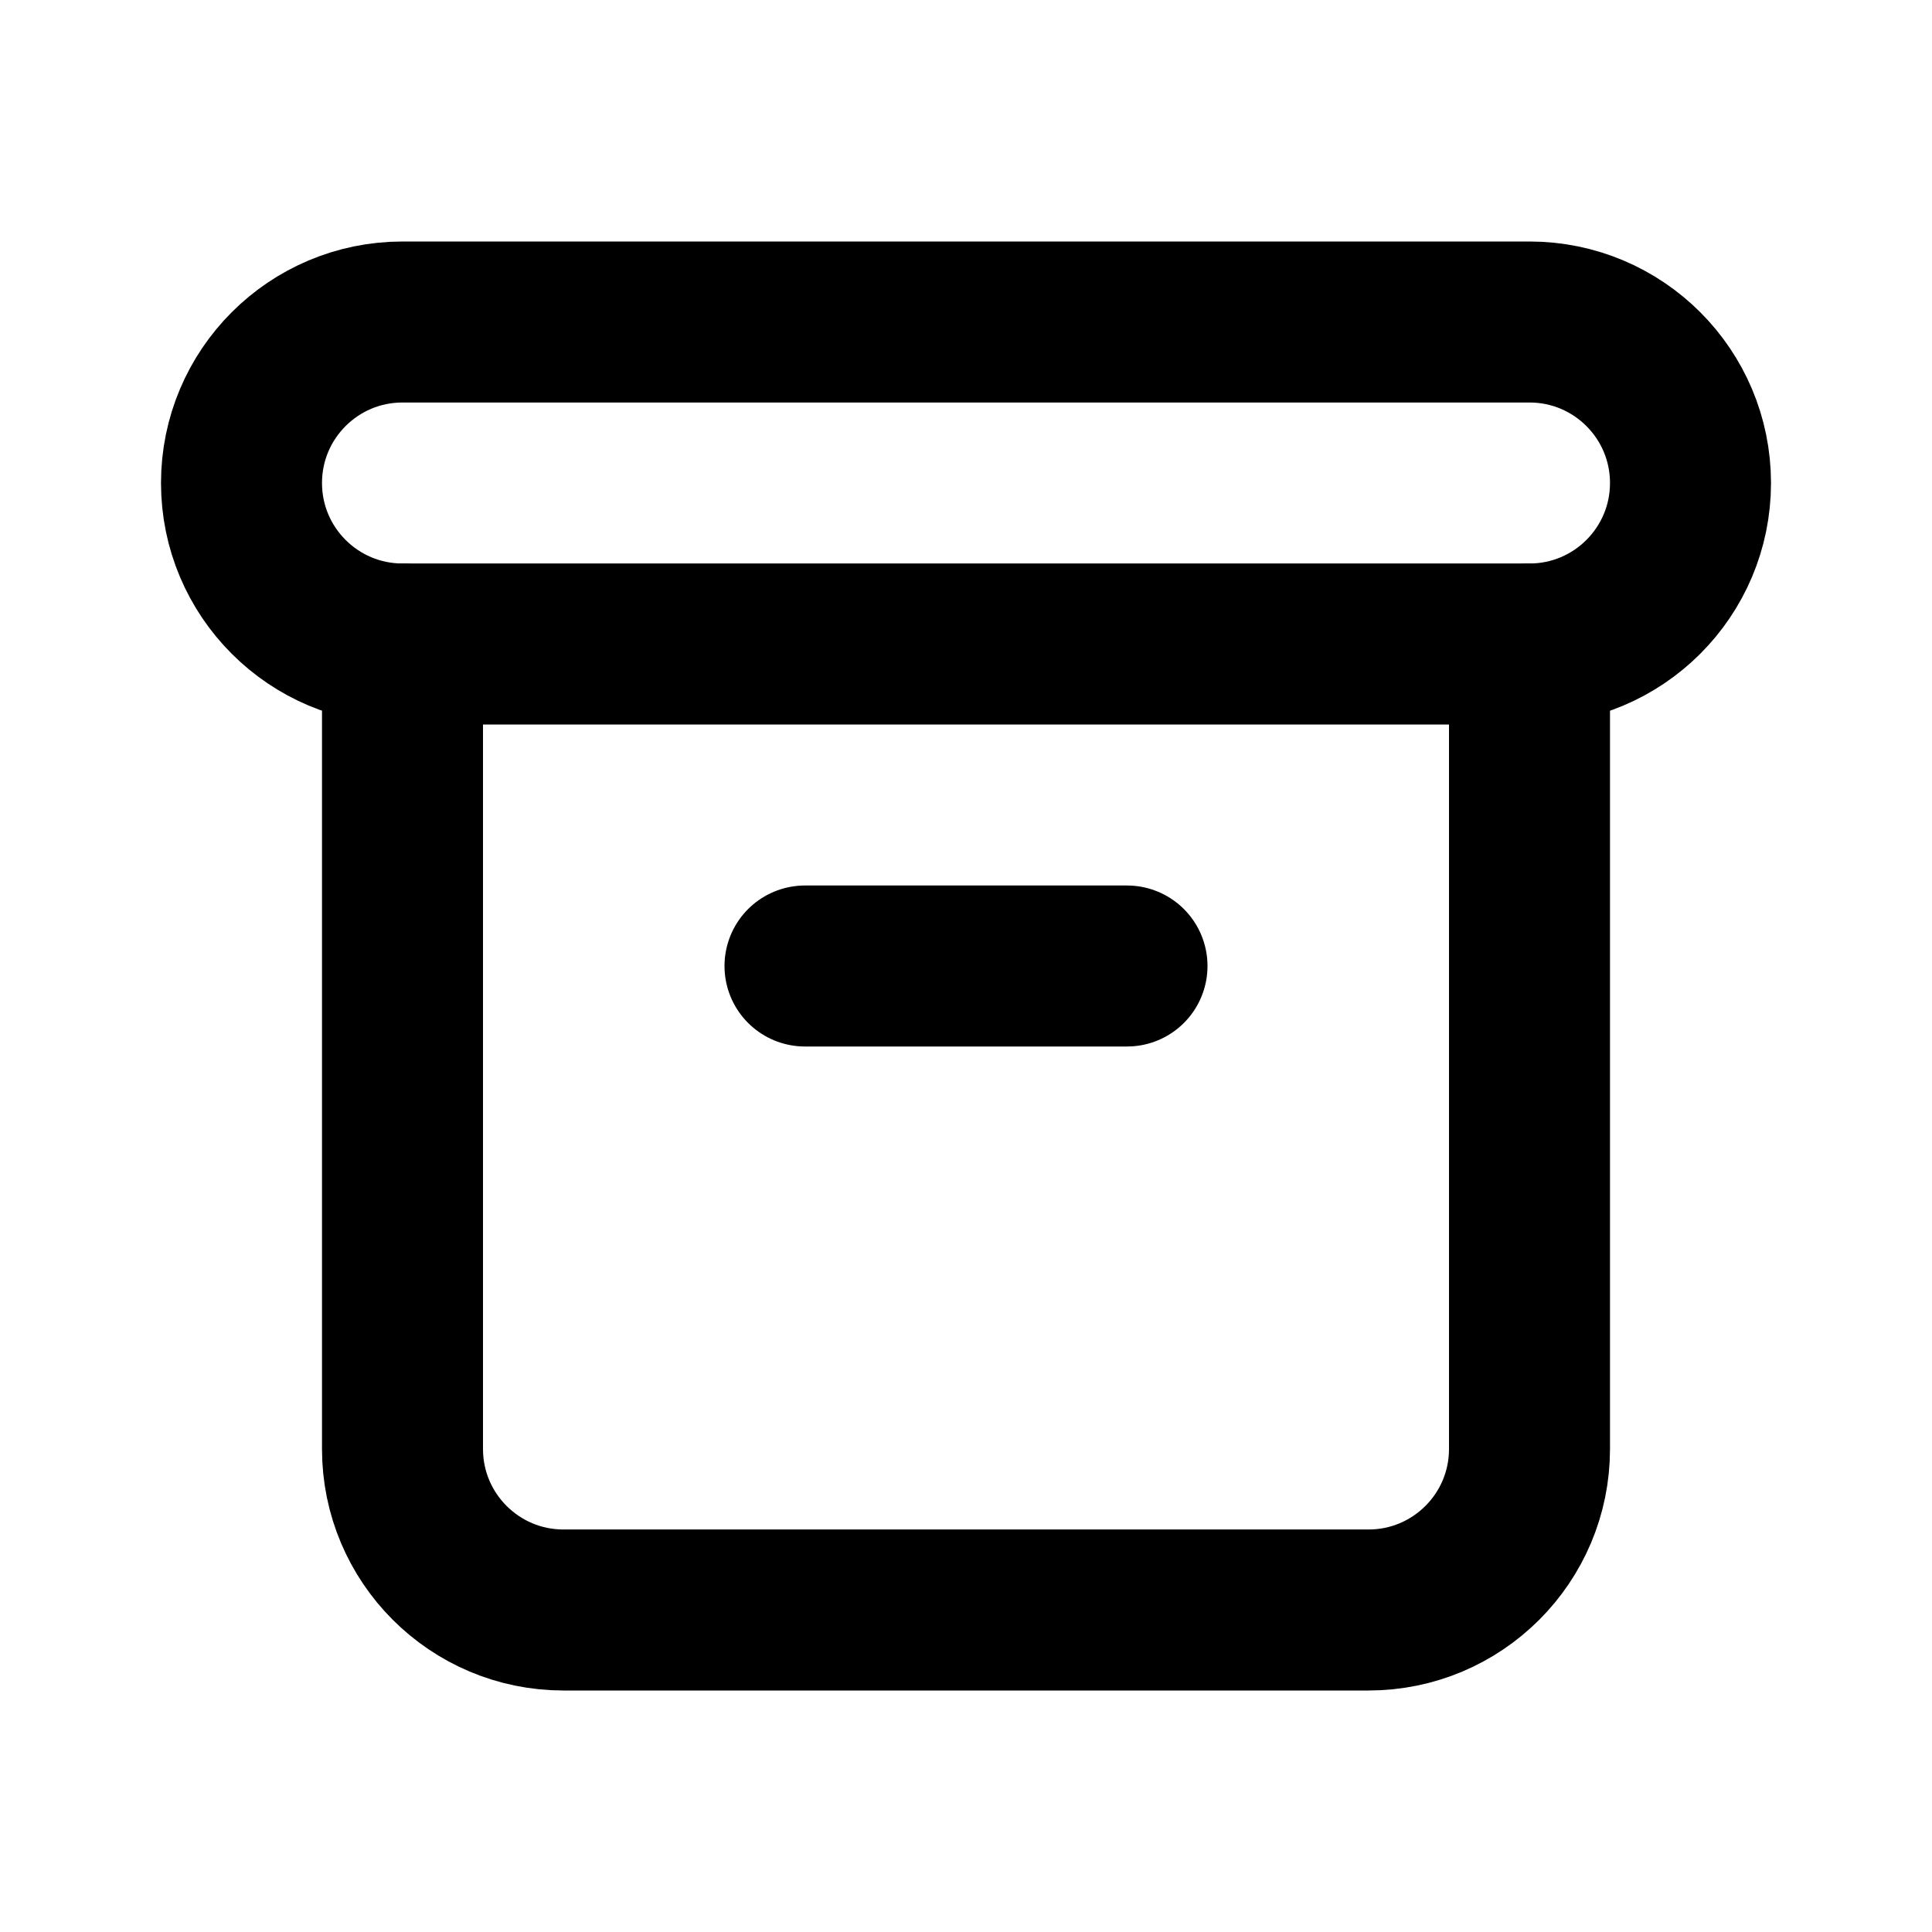
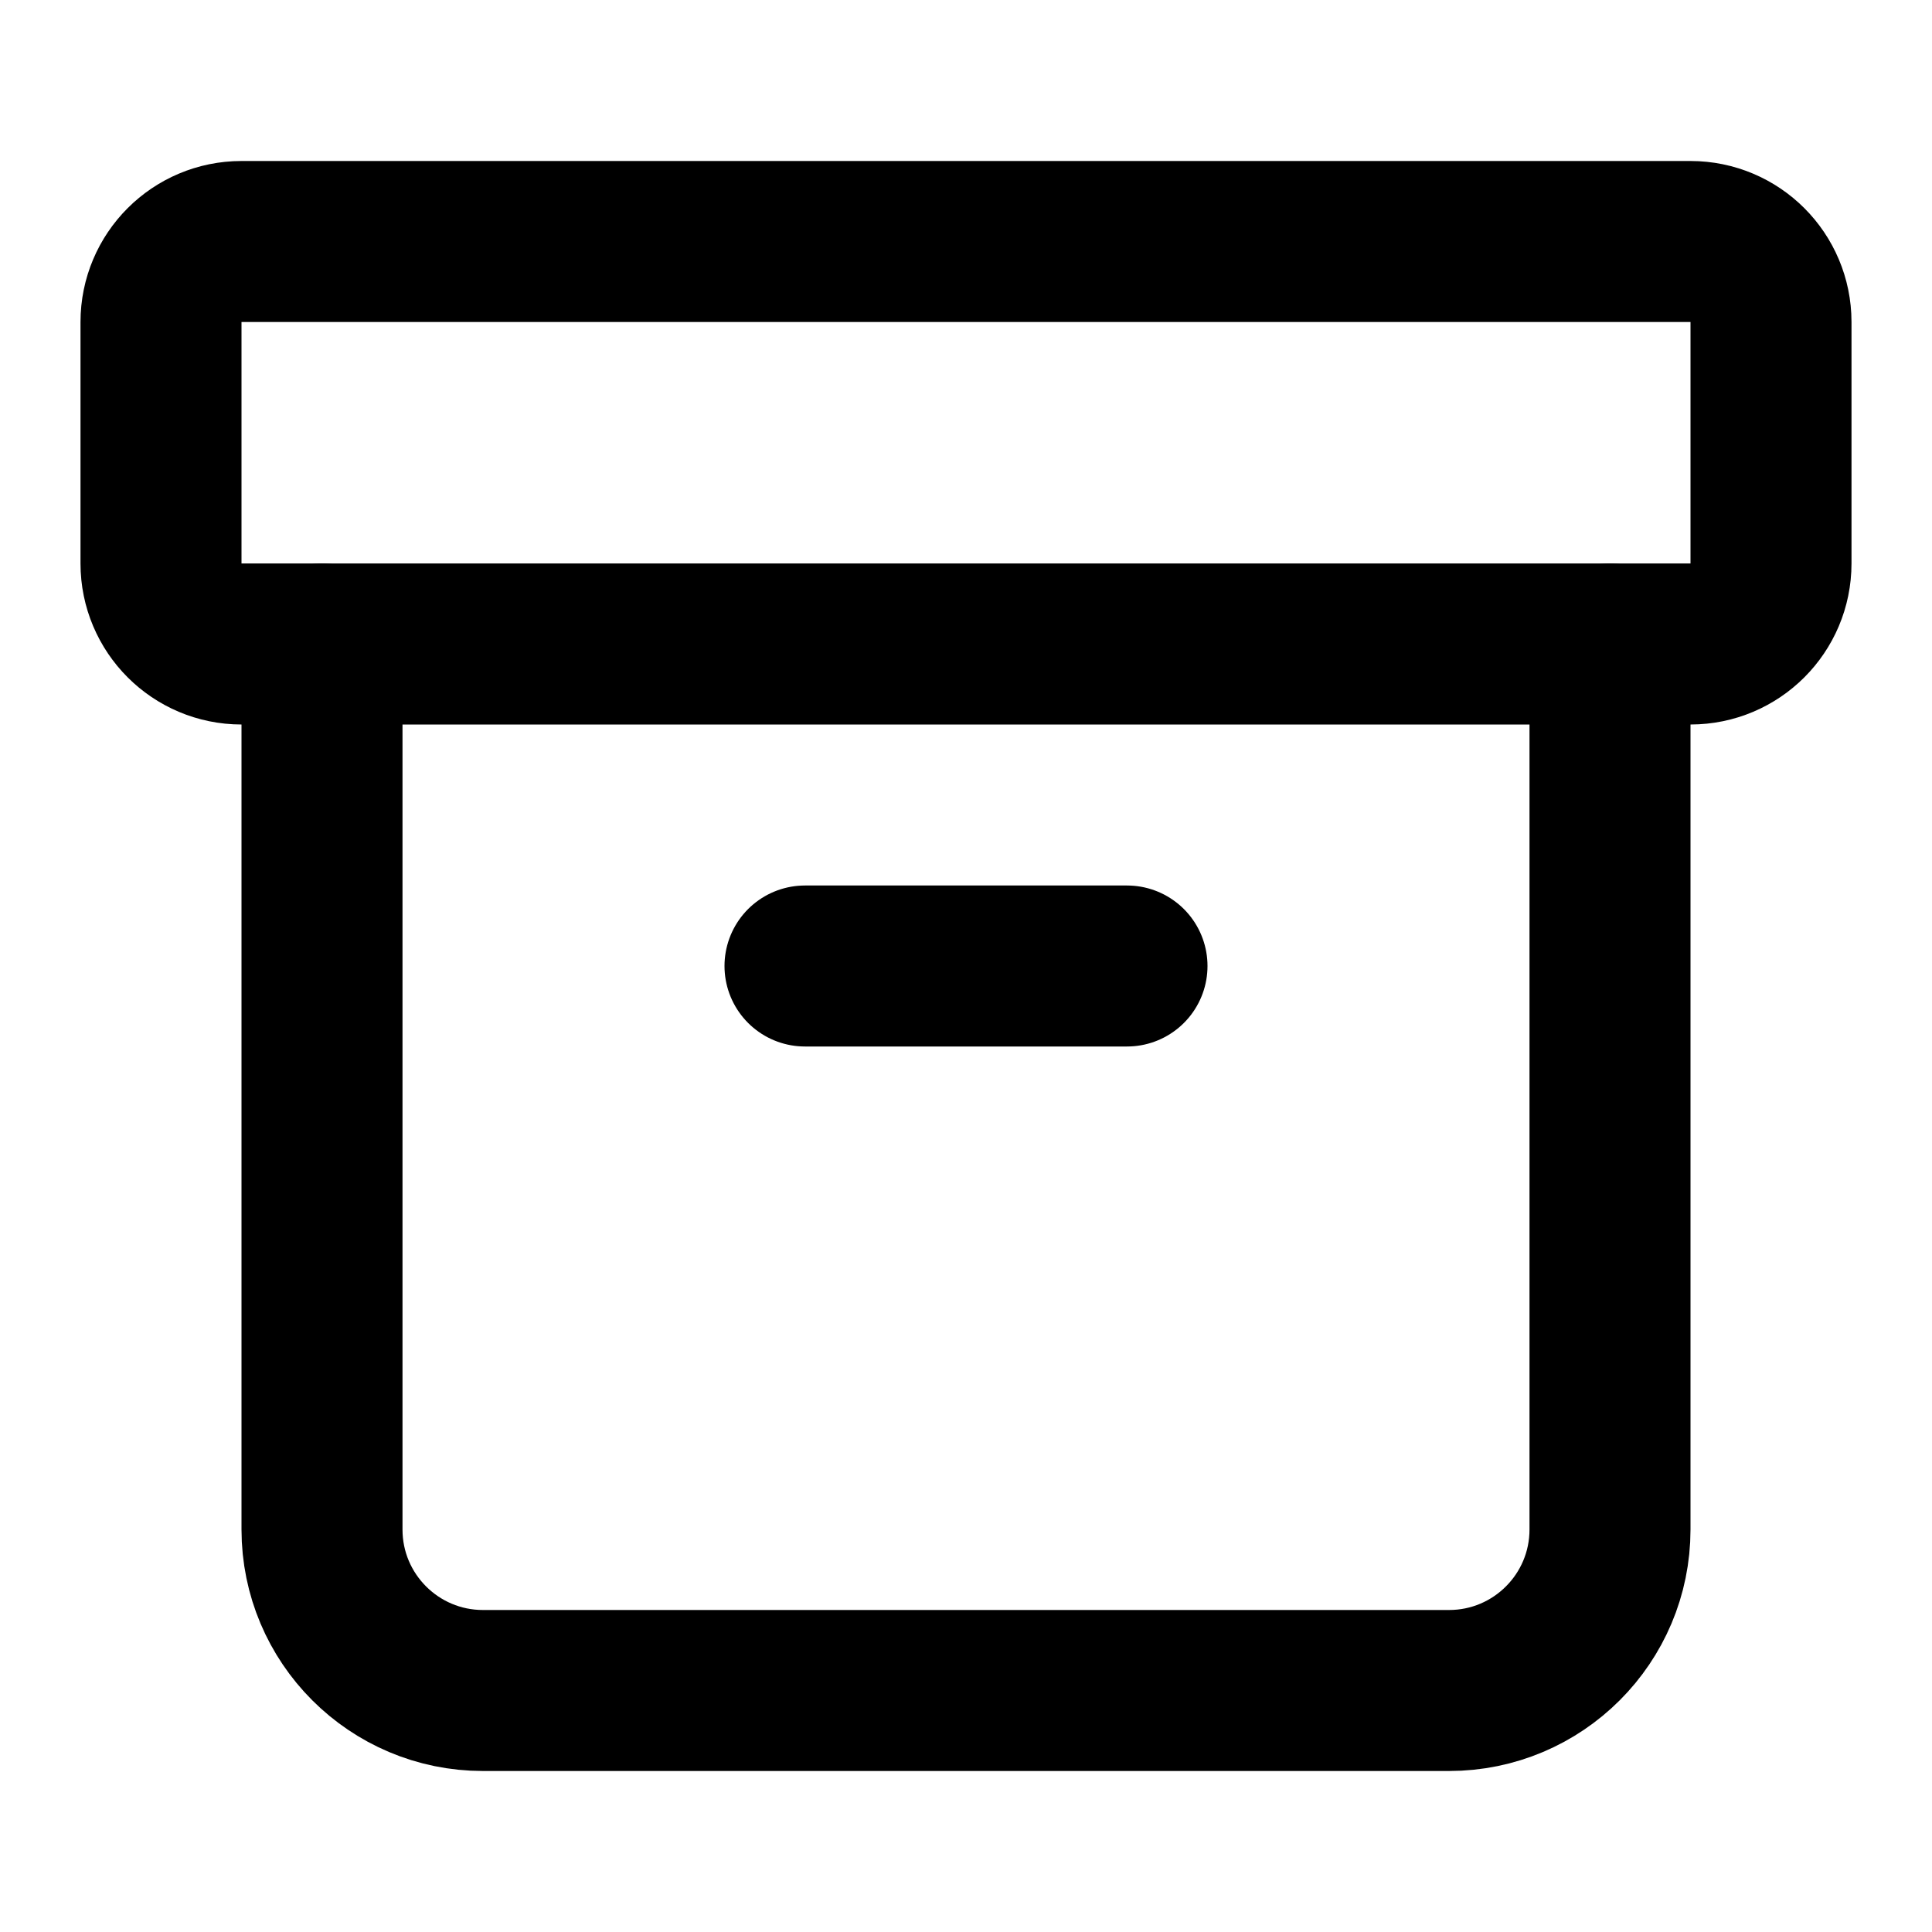
- <svg xmlns="http://www.w3.org/2000/svg" width="24" height="24" viewBox="0 0 24 24" fill="none" stroke="currentColor" stroke-width="2" stroke-linecap="round" stroke-linejoin="round" class="icon icon-tabler icons-tabler-outline icon-tabler-archive">
-   <path stroke="none" d="M0 0h24v24H0z" fill="none" />
-   <path d="M3 4m0 2a2 2 0 0 1 2 -2h14a2 2 0 0 1 2 2v0a2 2 0 0 1 -2 2h-14a2 2 0 0 1 -2 -2z" />
-   <path d="M5 8v10a2 2 0 0 0 2 2h10a2 2 0 0 0 2 -2v-10" />
-   <path d="M10 12l4 0" />
+ <svg xmlns="http://www.w3.org/2000/svg" width="24" height="24" viewBox="0 0 24 24" fill="none" stroke="currentColor" stroke-width="2" stroke-linecap="round" stroke-linejoin="round" class="lucide lucide-archive-icon lucide-archive">
+   <rect width="20" height="5" x="2" y="3" rx="1" />
+   <path d="M4 8v11a2 2 0 0 0 2 2h12a2 2 0 0 0 2-2V8" />
+   <path d="M10 12h4" />
</svg>
